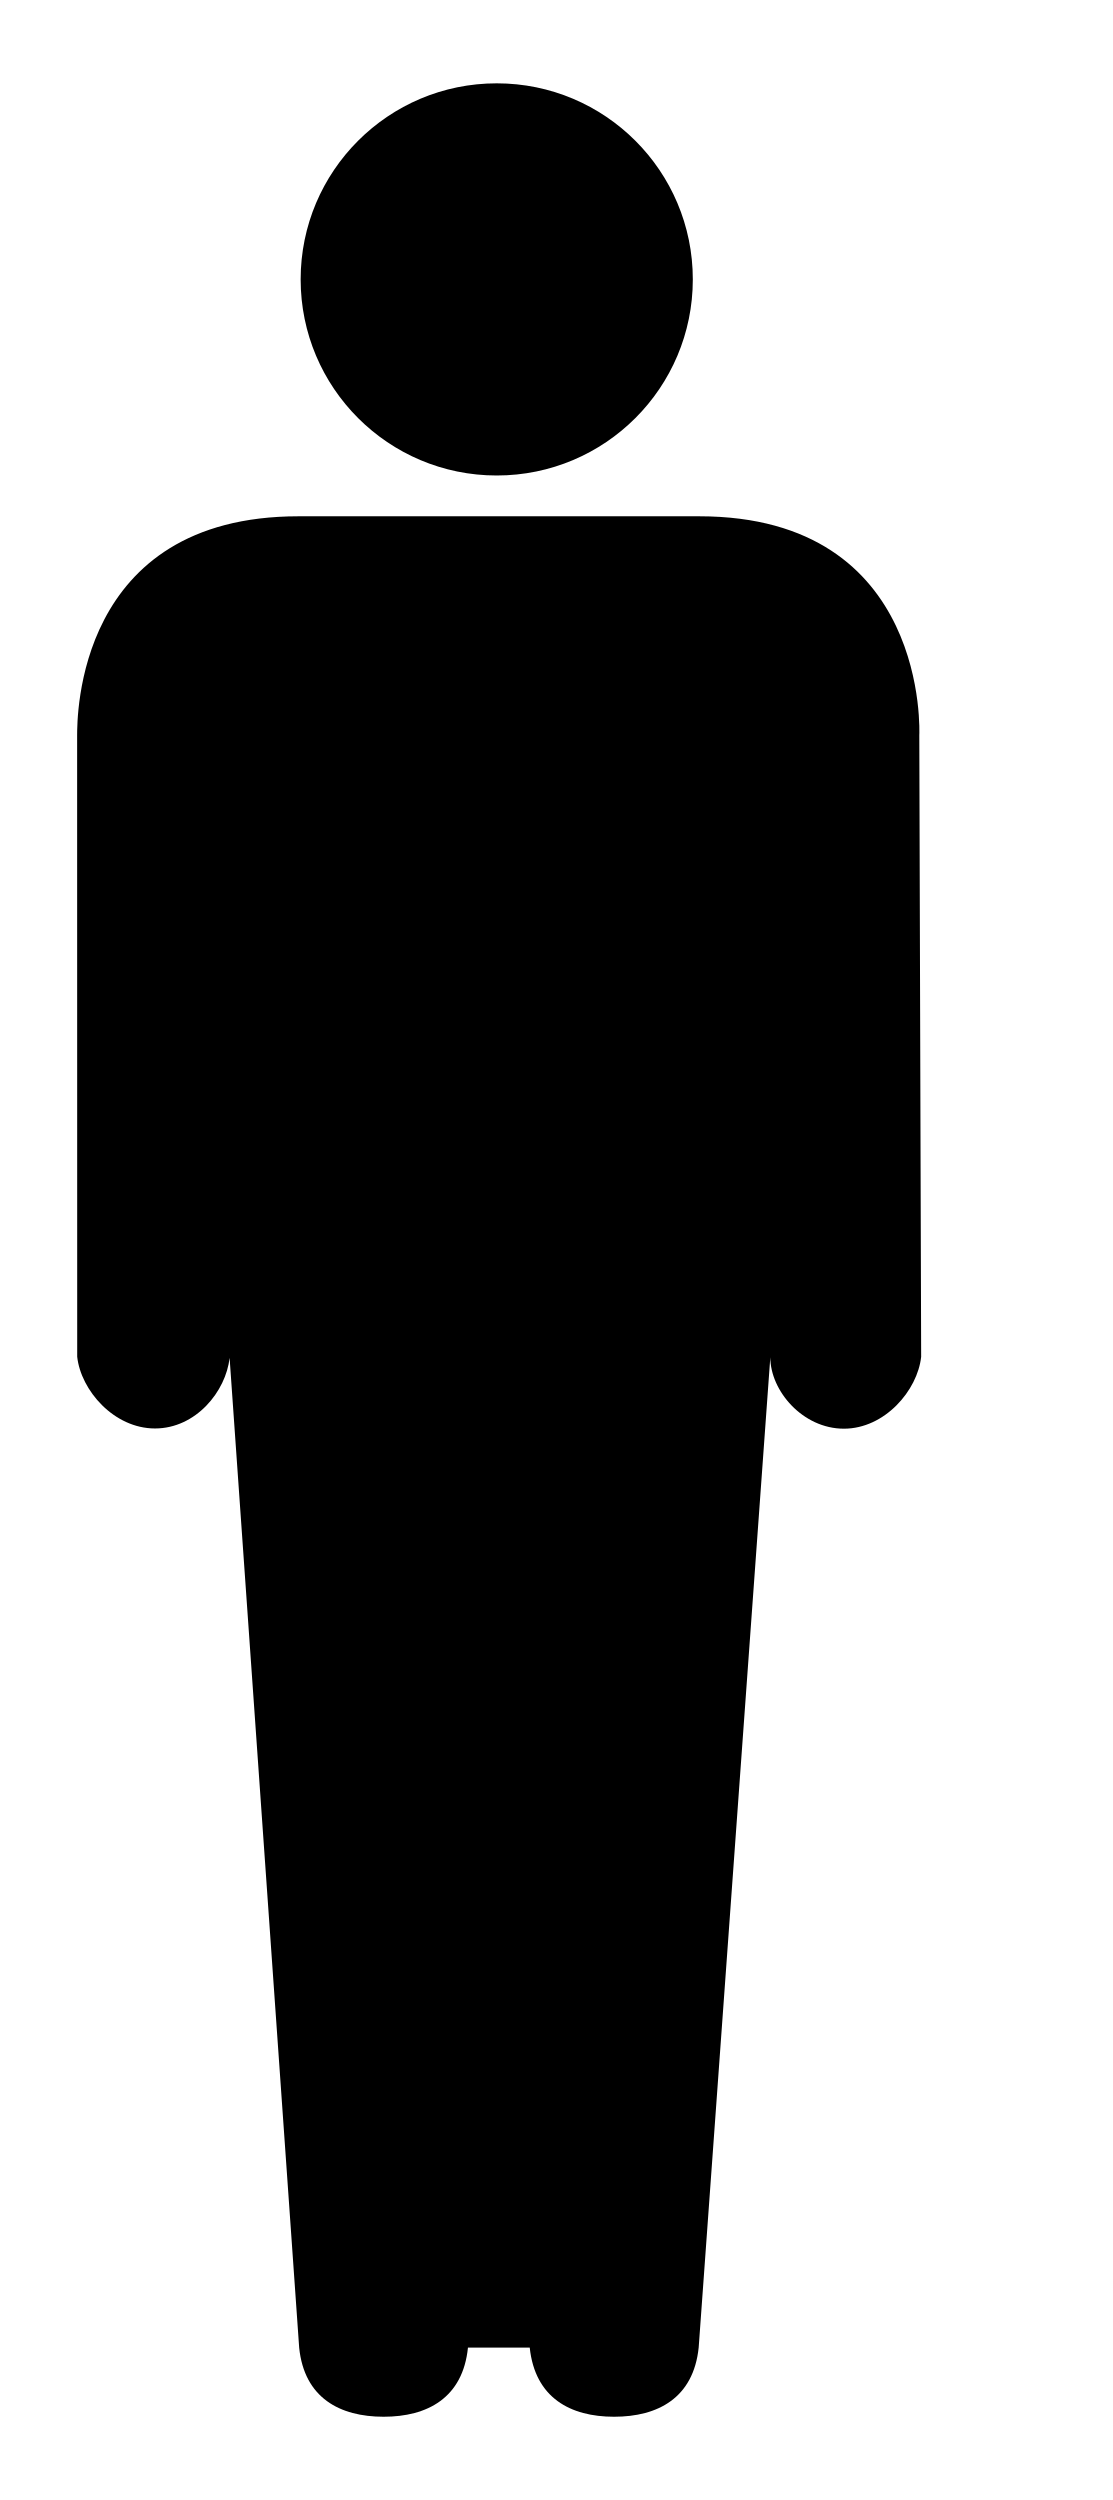
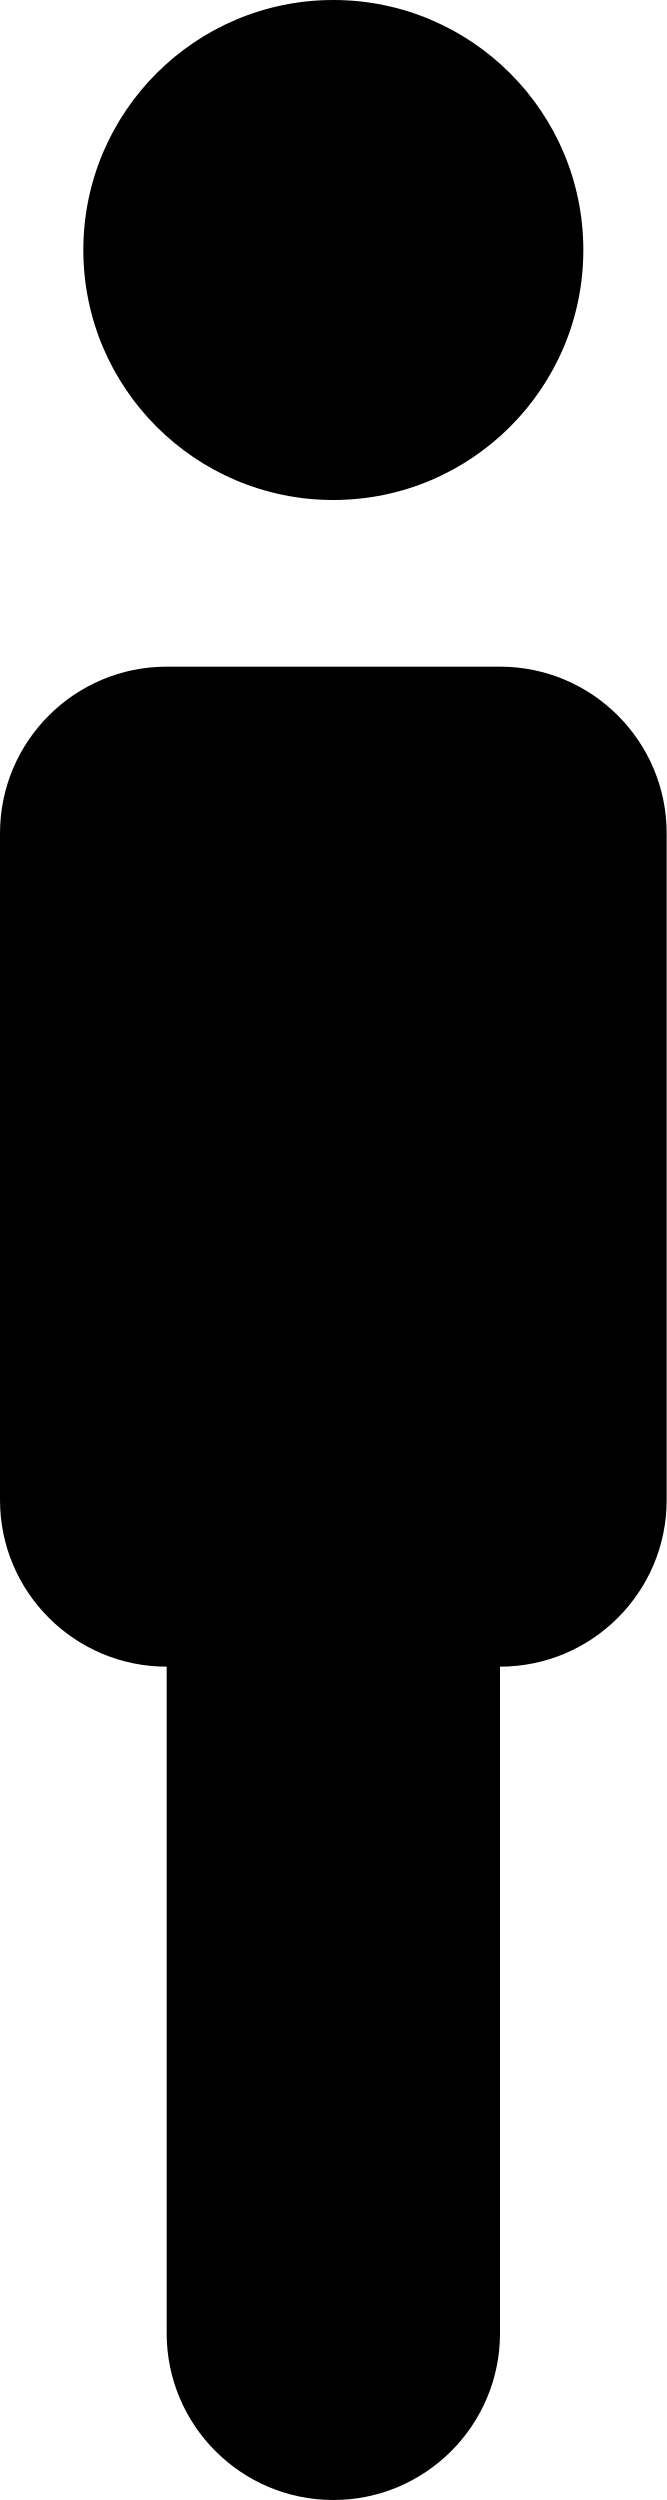
- <svg xmlns="http://www.w3.org/2000/svg" version="1.1" id="Capa_1" x="0px" y="0px" width="14px" height="31.463px" viewBox="9 0 15 31.463" style="enable-background:new 0 0 31.463 31.463;" xml:space="preserve">
-   <g>
-     <circle cx="15.698" cy="2.644" r="2.644" />
-     <path d="M21.396,8.791c0,0,0.148-2.953-2.968-2.953h-5.403c-3.005,0-2.983,2.727-2.985,2.953l0.001,8.38   c0.049,0.452,0.495,0.967,1.049,0.967c0.551,0,0.956-0.499,1.006-0.952l0.938,13.346c0.069,0.679,0.549,0.932,1.139,0.932   c0.589,0,1.068-0.253,1.137-0.932h0.833c0.072,0.679,0.55,0.932,1.137,0.932c0.591,0,1.07-0.253,1.141-0.932l0.966-13.354   c0,0.453,0.438,0.963,0.992,0.963c0.552,0,0.993-0.517,1.042-0.969L21.396,8.791z" />
+ <svg xmlns="http://www.w3.org/2000/svg" width="4px" height="15px" viewBox="0 0 4 15" version="1.1">
+   <g id="Symbols" stroke="none" stroke-width="1" fill="none" fill-rule="evenodd">
+     <g id="Misc-/-Seat---1" transform="translate(-1, -5)" fill="#000000">
+       <path d="M1,14 L1,10 C1,9.448 1.448,9 2,9 L4,9 C4.552,9 5,9.448 5,10 L5,14 C5,14.552 4.552,15 4,15 L4,19 C4,19.552 3.552,20 3,20 C2.448,20 2,19.552 2,19 L2,15 C1.448,15 1,14.552 1,14 Z M3,5 C3.828,5 4.5,5.672 4.5,6.5 C4.5,7.328 3.828,8 3,8 C2.172,8 1.5,7.328 1.5,6.5 C1.5,5.672 2.172,5 3,5 Z" id="person" />
+     </g>
  </g>
</svg>
